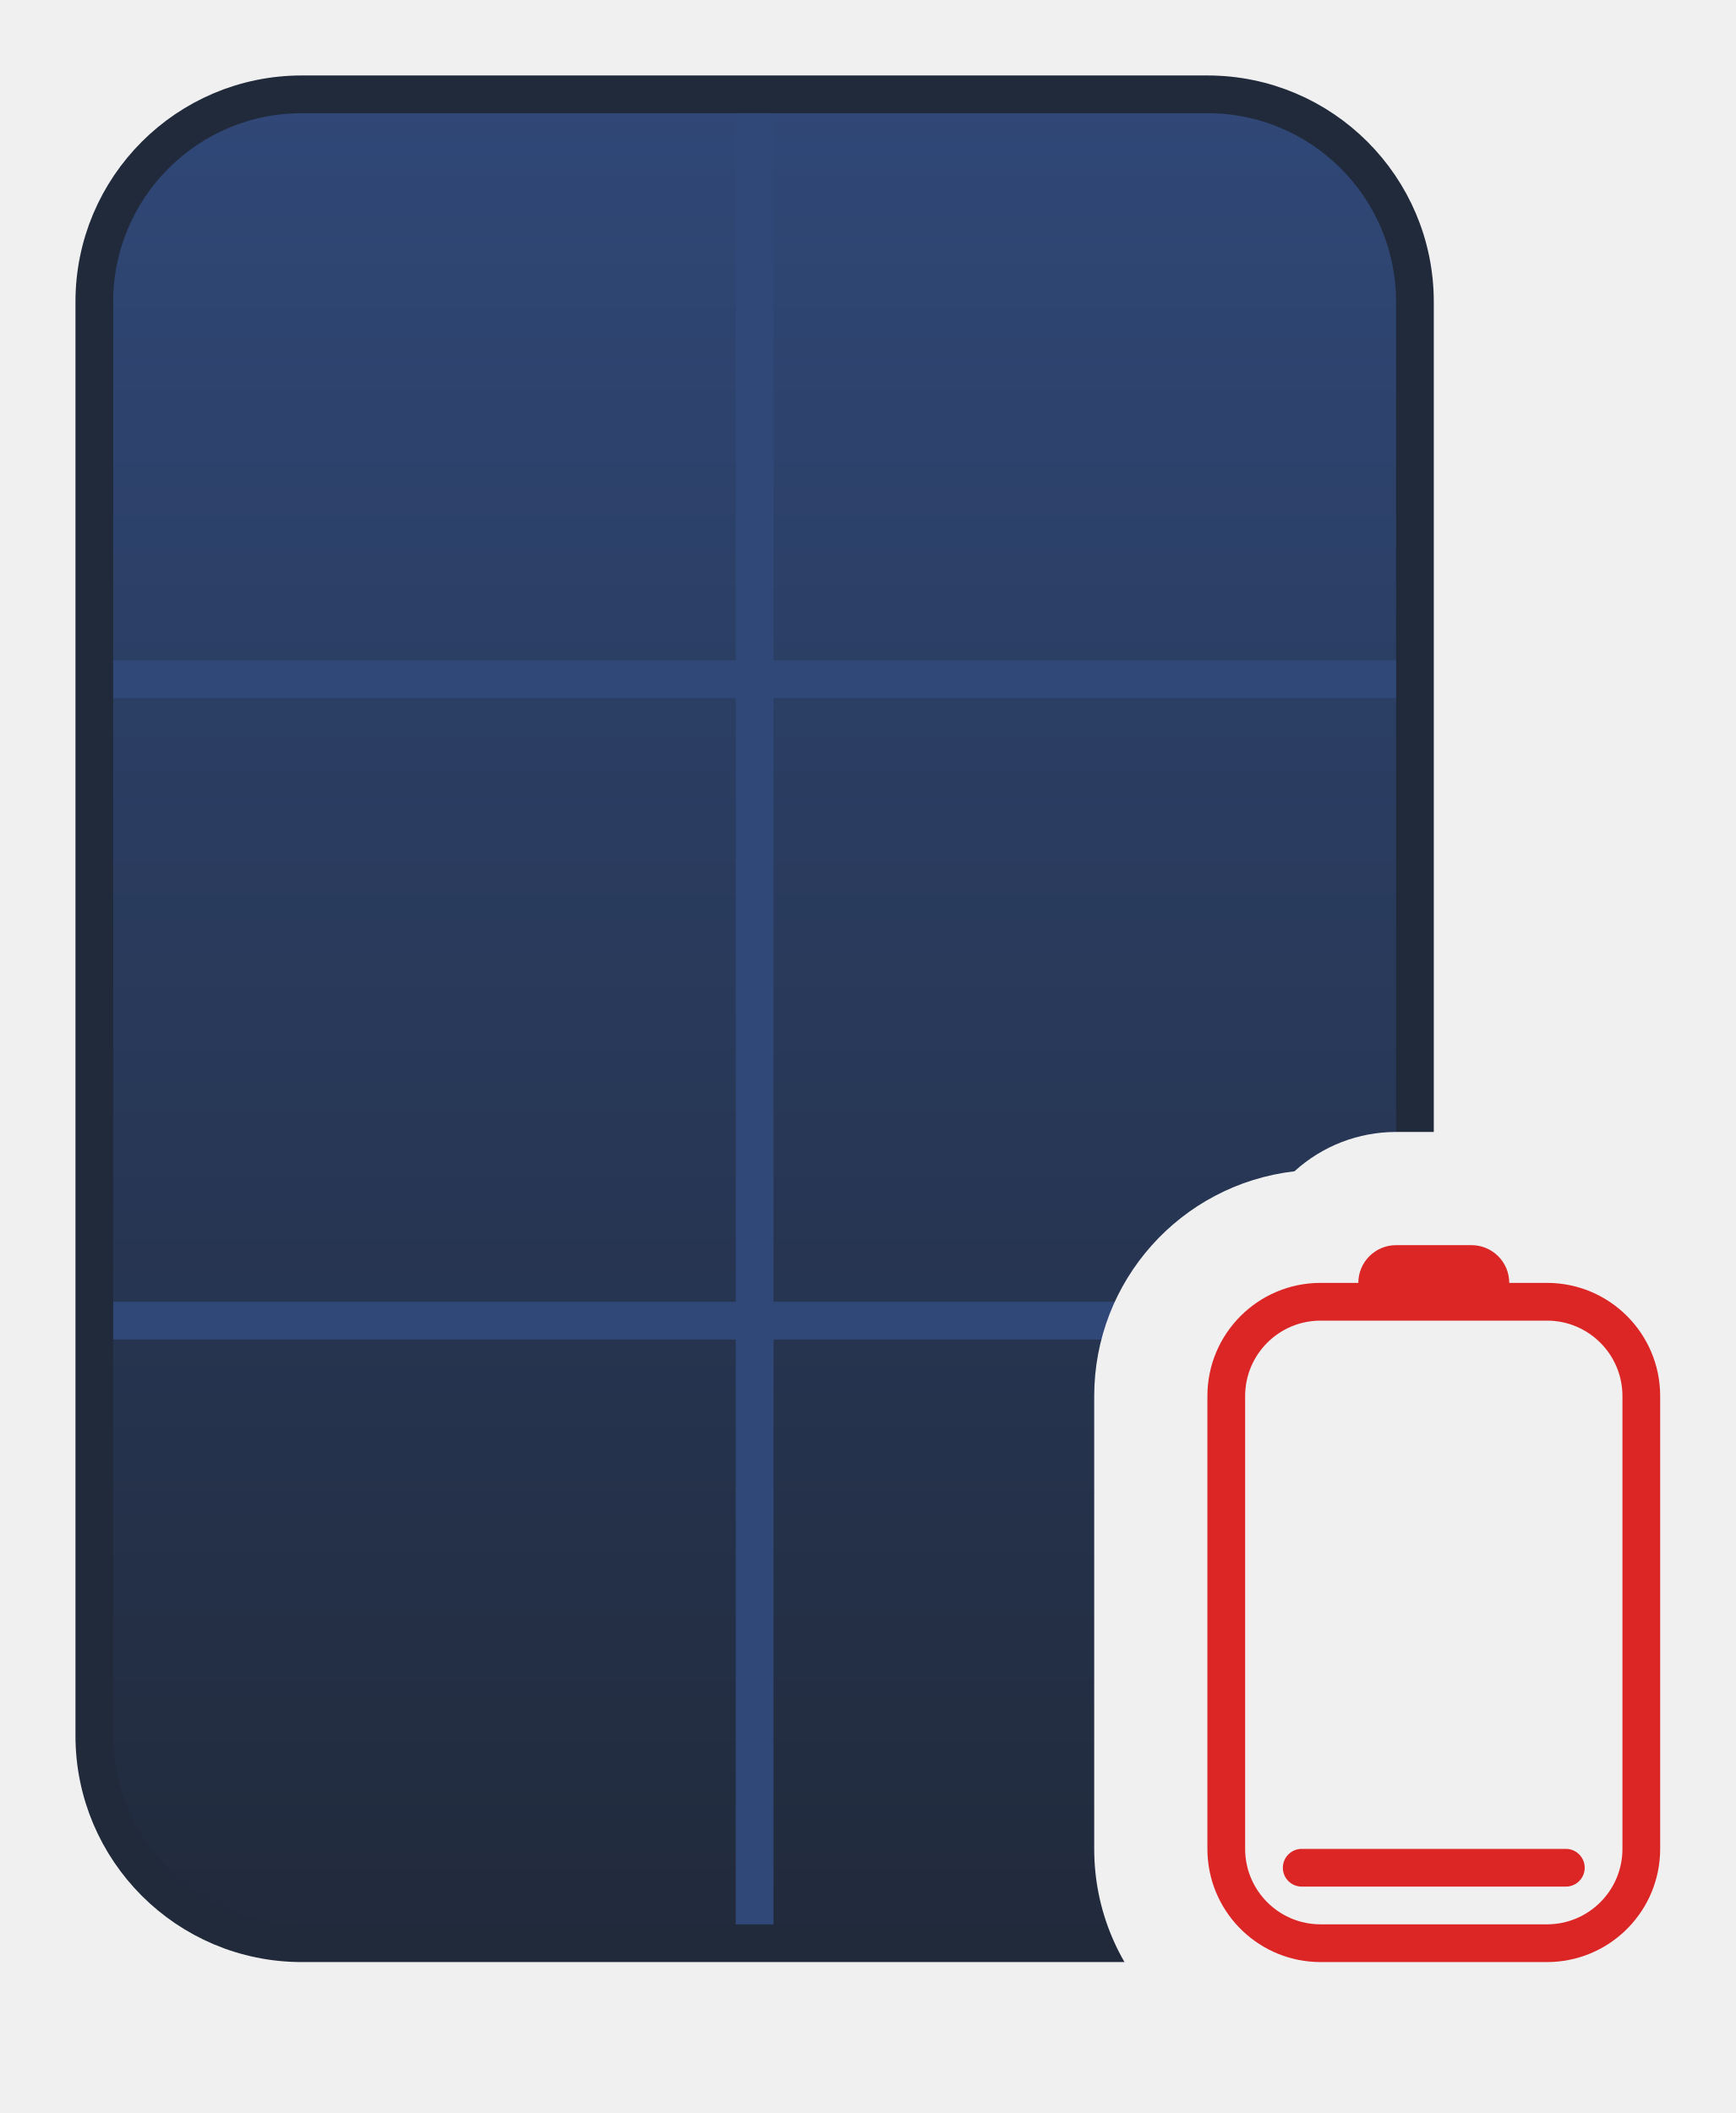
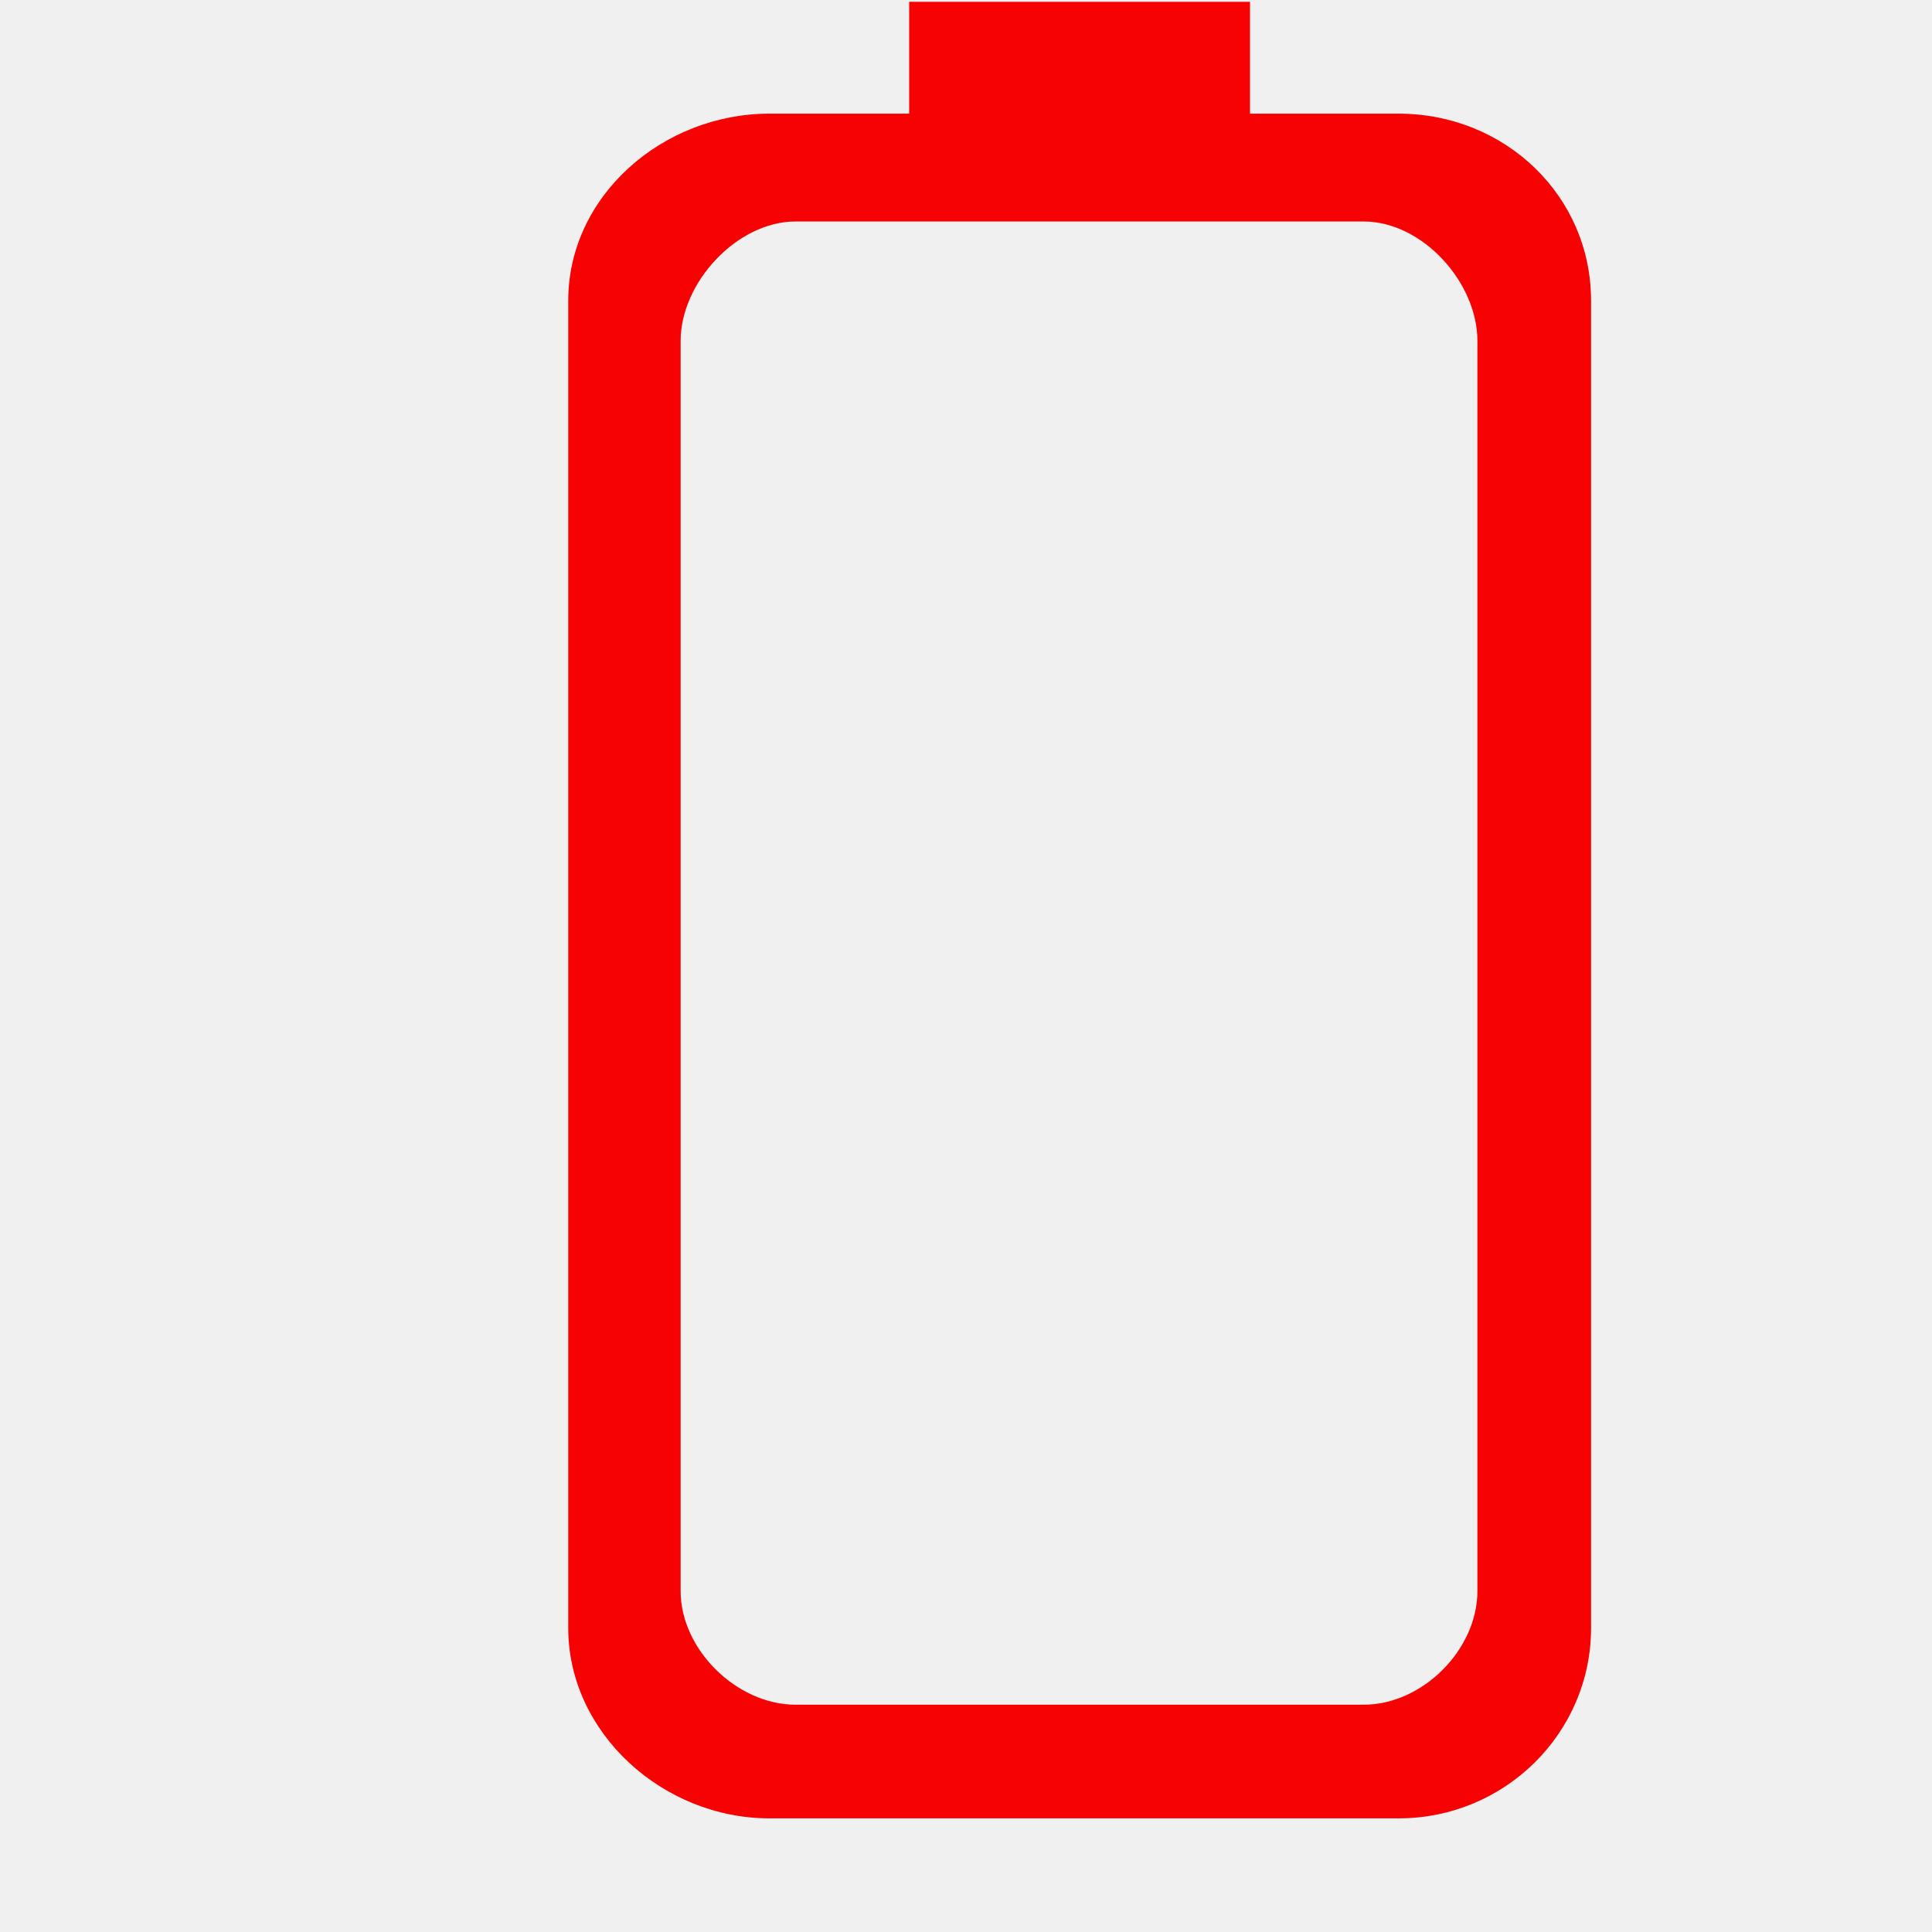
- <svg xmlns="http://www.w3.org/2000/svg" fill="none" viewBox="41 37 46 56">
-   <g id="solar-panel-battery-empty__solar-panel-battery-empty" clip-path="url(#solar-panel-battery-empty__clip0_3086_22427)">
-     <g id="solar-panel-battery-empty__Mask group">
-       <mask id="solar-panel-battery-empty__mask0_3086_22427" width="128" height="128" x="0" y="0" maskUnits="userSpaceOnUse" style="mask-type:alpha">
-         <path id="solar-panel-battery-empty__Battery Mask" fill="#000" fill-rule="evenodd" d="M128 128H0V0h128zM78 67a3.99 3.99 0 0 0-2.692 1.042A6 6 0 0 0 70 74v12a6 6 0 0 0 6 6h6a6 6 0 0 0 6-6V74c0-3.08-2.32-5.615-5.309-5.958A3.98 3.98 0 0 0 80 67z" clip-rule="evenodd" />
-       </mask>
-       <g mask="url(#solar-panel-battery-empty__mask0_3086_22427)">
-         <g id="solar-panel-battery-empty__Solar Panel">
-           <rect id="solar-panel-battery-empty__Panel" width="35" height="49" x="43.5" y="39.5" fill="url(#solar-panel-battery-empty__paint0_linear_3086_22427)" stroke="#212a3b" rx="5.5" />
-           <path id="solar-panel-battery-empty__Lines" fill="#304878" d="M61.5 40v14.5H78v1H61.5v16H78v1H61.5V88h-1V72.5H44v-1h16.5v-16H44v-1h16.5V40z" />
-         </g>
-       </g>
-     </g>
-     <g id="solar-panel-battery-empty__Battery">
-       <g id="solar-panel-battery-empty__Shell">
-         <path fill="#dc2626" d="M82 88v1h-6v-1zm2-2V74a2 2 0 0 0-2-2h-6a2 2 0 0 0-2 2v12a2 2 0 0 0 2 2v1a3 3 0 0 1-2.996-2.846L73 86V74a3 3 0 0 1 3-3h6a3 3 0 0 1 3 3v12l-.004.154A3 3 0 0 1 82 89v-1a2 2 0 0 0 2-2M77 71a1 1 0 0 1 1-1h2a1 1 0 0 1 1 1z" />
-       </g>
-       <rect id="solar-panel-battery-empty__Level" width="8" height="1" x="75" y="86" fill="#dc2626" rx=".5" />
+ <svg xmlns="http://www.w3.org/2000/svg" width="800px" height="800px" viewBox="0 0 17 17" version="1.1" class="si-glyph si-glyph-battery-empty" fill="#000000">
+   <g id="SVGRepo_bgCarrier" stroke-width="0" />
+   <g id="SVGRepo_tracerCarrier" stroke-linecap="round" stroke-linejoin="round" />
+   <g id="SVGRepo_iconCarrier">
+     <defs> </defs>
+     <g stroke="none" stroke-width="1" fill="none" fill-rule="evenodd">
+       <path d="M12.306,1 L10.999,1 L10.999,0.016 L8,0.016 L8,1 L6.77,1 C5.834,1 5,1.721 5,2.646 L5,14.325 C5,15.249 5.834,16 6.77,16 L12.306,16 C13.242,16 14,15.249 14,14.325 L14,2.646 C14,1.721 13.241,1 12.306,1 L12.306,1 Z M13,14 C13,14.516 12.516,15 12,15 L7,15 C6.485,15 5.989,14.516 5.989,14 L5.989,3 C5.989,2.486 6.485,1.949 7,1.949 L12,1.949 C12.516,1.949 13,2.485 13,3 L13,14 L13,14 Z" fill="#f70202" class="si-glyph-fill"> </path>
    </g>
  </g>
-   <defs>
-     <linearGradient id="solar-panel-battery-empty__paint0_linear_3086_22427" x1="61" x2="61" y1="39" y2="89" gradientUnits="userSpaceOnUse">
-       <stop stop-color="#304878" />
-       <stop offset="1" stop-color="#212a3b" />
-     </linearGradient>
-     <clipPath id="solar-panel-battery-empty__clip0_3086_22427">
-       <rect width="128" height="128" fill="#fff" />
-     </clipPath>
-   </defs>
</svg>
